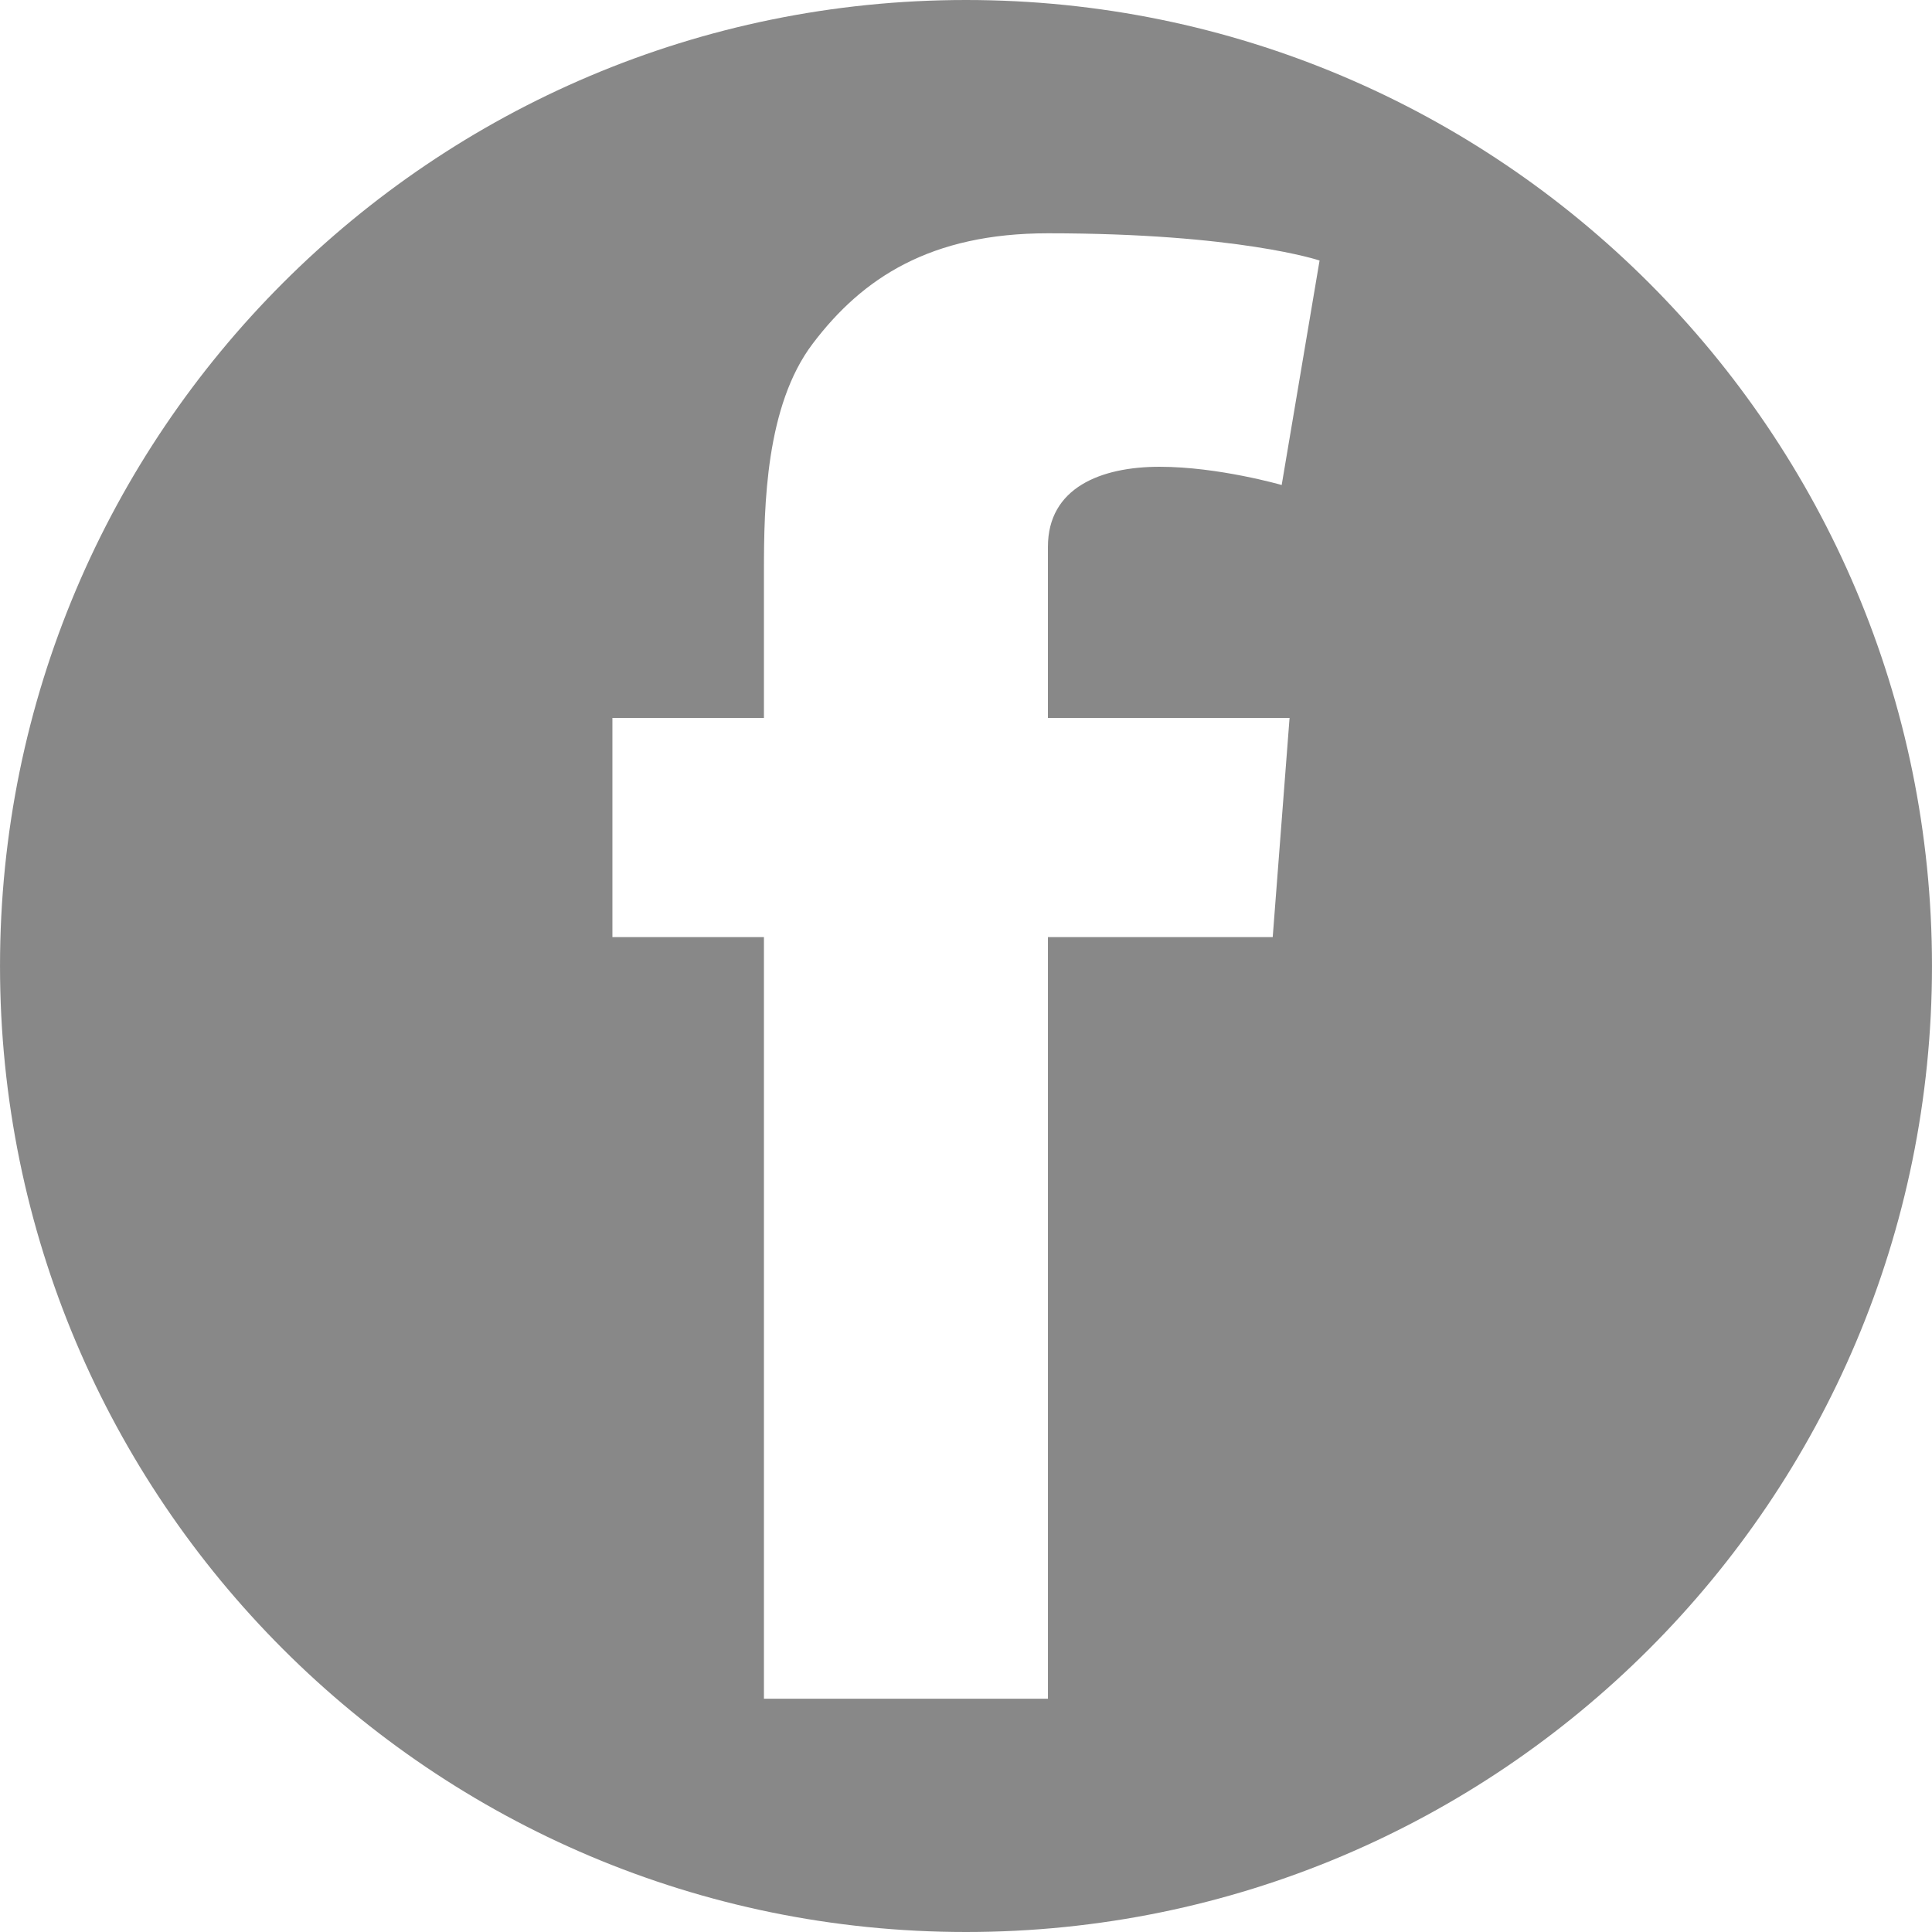
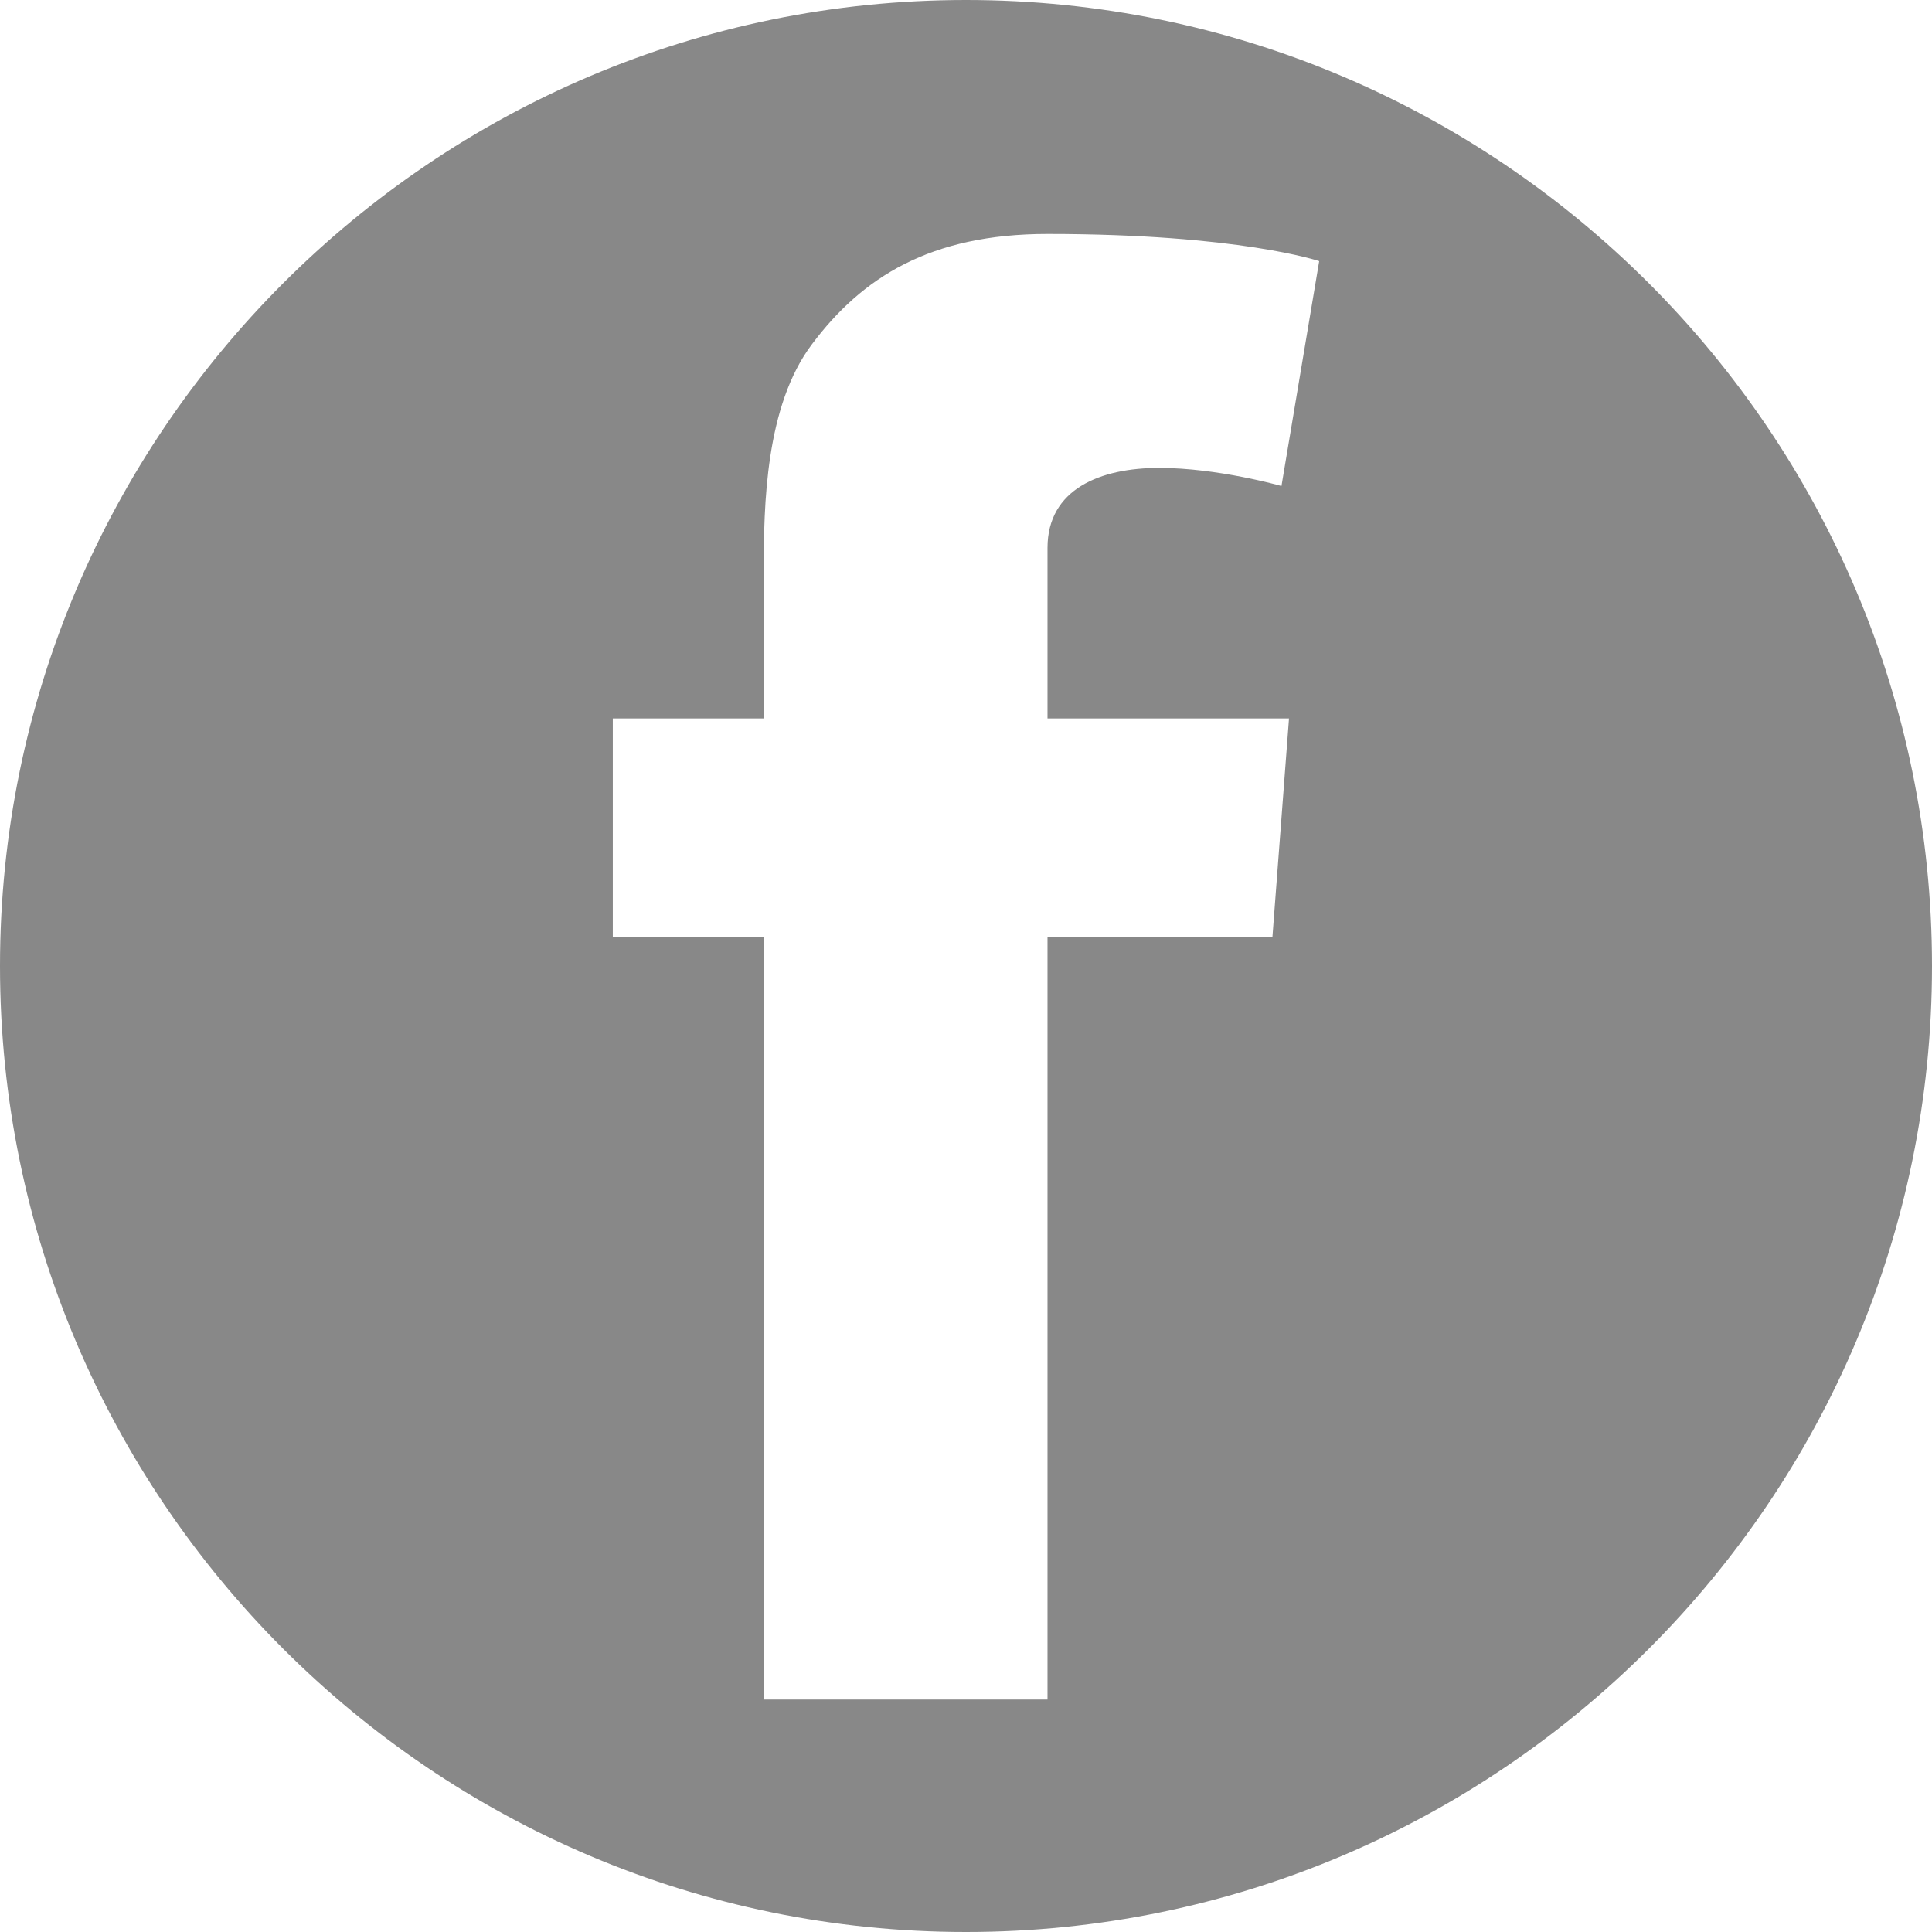
- <svg xmlns="http://www.w3.org/2000/svg" version="1.1" x="0px" y="0px" width="128px" height="128px" viewBox="-0.001 0 128 128" overflow="visible" enable-background="new -0.001 0 128 128" xml:space="preserve">
-   <defs>
- </defs>
-   <path fill="#888888" d="M64,0C28.653,0,0,28.654,0,64c0,35.346,28.653,64,64,64c35.346,0,63.998-28.654,63.998-64  C127.998,28.654,99.346,0,64,0z M85.436,47.564l-1.116,14.521H69.428v50.459H50.612V62.084H40.573V47.564h10.039V43.01v-4.463  v-0.744c0-4.294,0.112-10.931,3.236-15.04c3.29-4.351,7.808-7.307,15.579-7.307c12.661,0,17.997,1.804,17.997,1.804l-2.51,14.873  c0,0-4.183-1.208-8.088-1.208c-3.903,0-7.399,1.394-7.399,5.298v1.58v5.207v4.554H85.436z" />
+ <svg xmlns="http://www.w3.org/2000/svg" version="1.1" id="Layer_1" x="0px" y="0px" viewBox="0 0 128 128" style="enable-background:new 0 0 128 128;" xml:space="preserve">
+   <style type="text/css">
+ 	.st0{fill:#888888;}
+ </style>
+   <path class="st0" d="M64,0C28.7,0,0,28.7,0,64s28.7,64,64,64c35.3,0,64-28.7,64-64S99.3,0,64,0z M85.4,47.6l-1.1,14.5H69.4v50.5  H50.6V62.1h-10V47.6h10V43v-4.5v-0.7c0-4.3,0.1-10.9,3.2-15c3.3-4.4,7.8-7.3,15.6-7.3c12.7,0,18,1.8,18,1.8l-2.5,14.9  c0,0-4.2-1.2-8.1-1.2c-3.9,0-7.4,1.4-7.4,5.3v1.6V43v4.6H85.4z" />
</svg>
